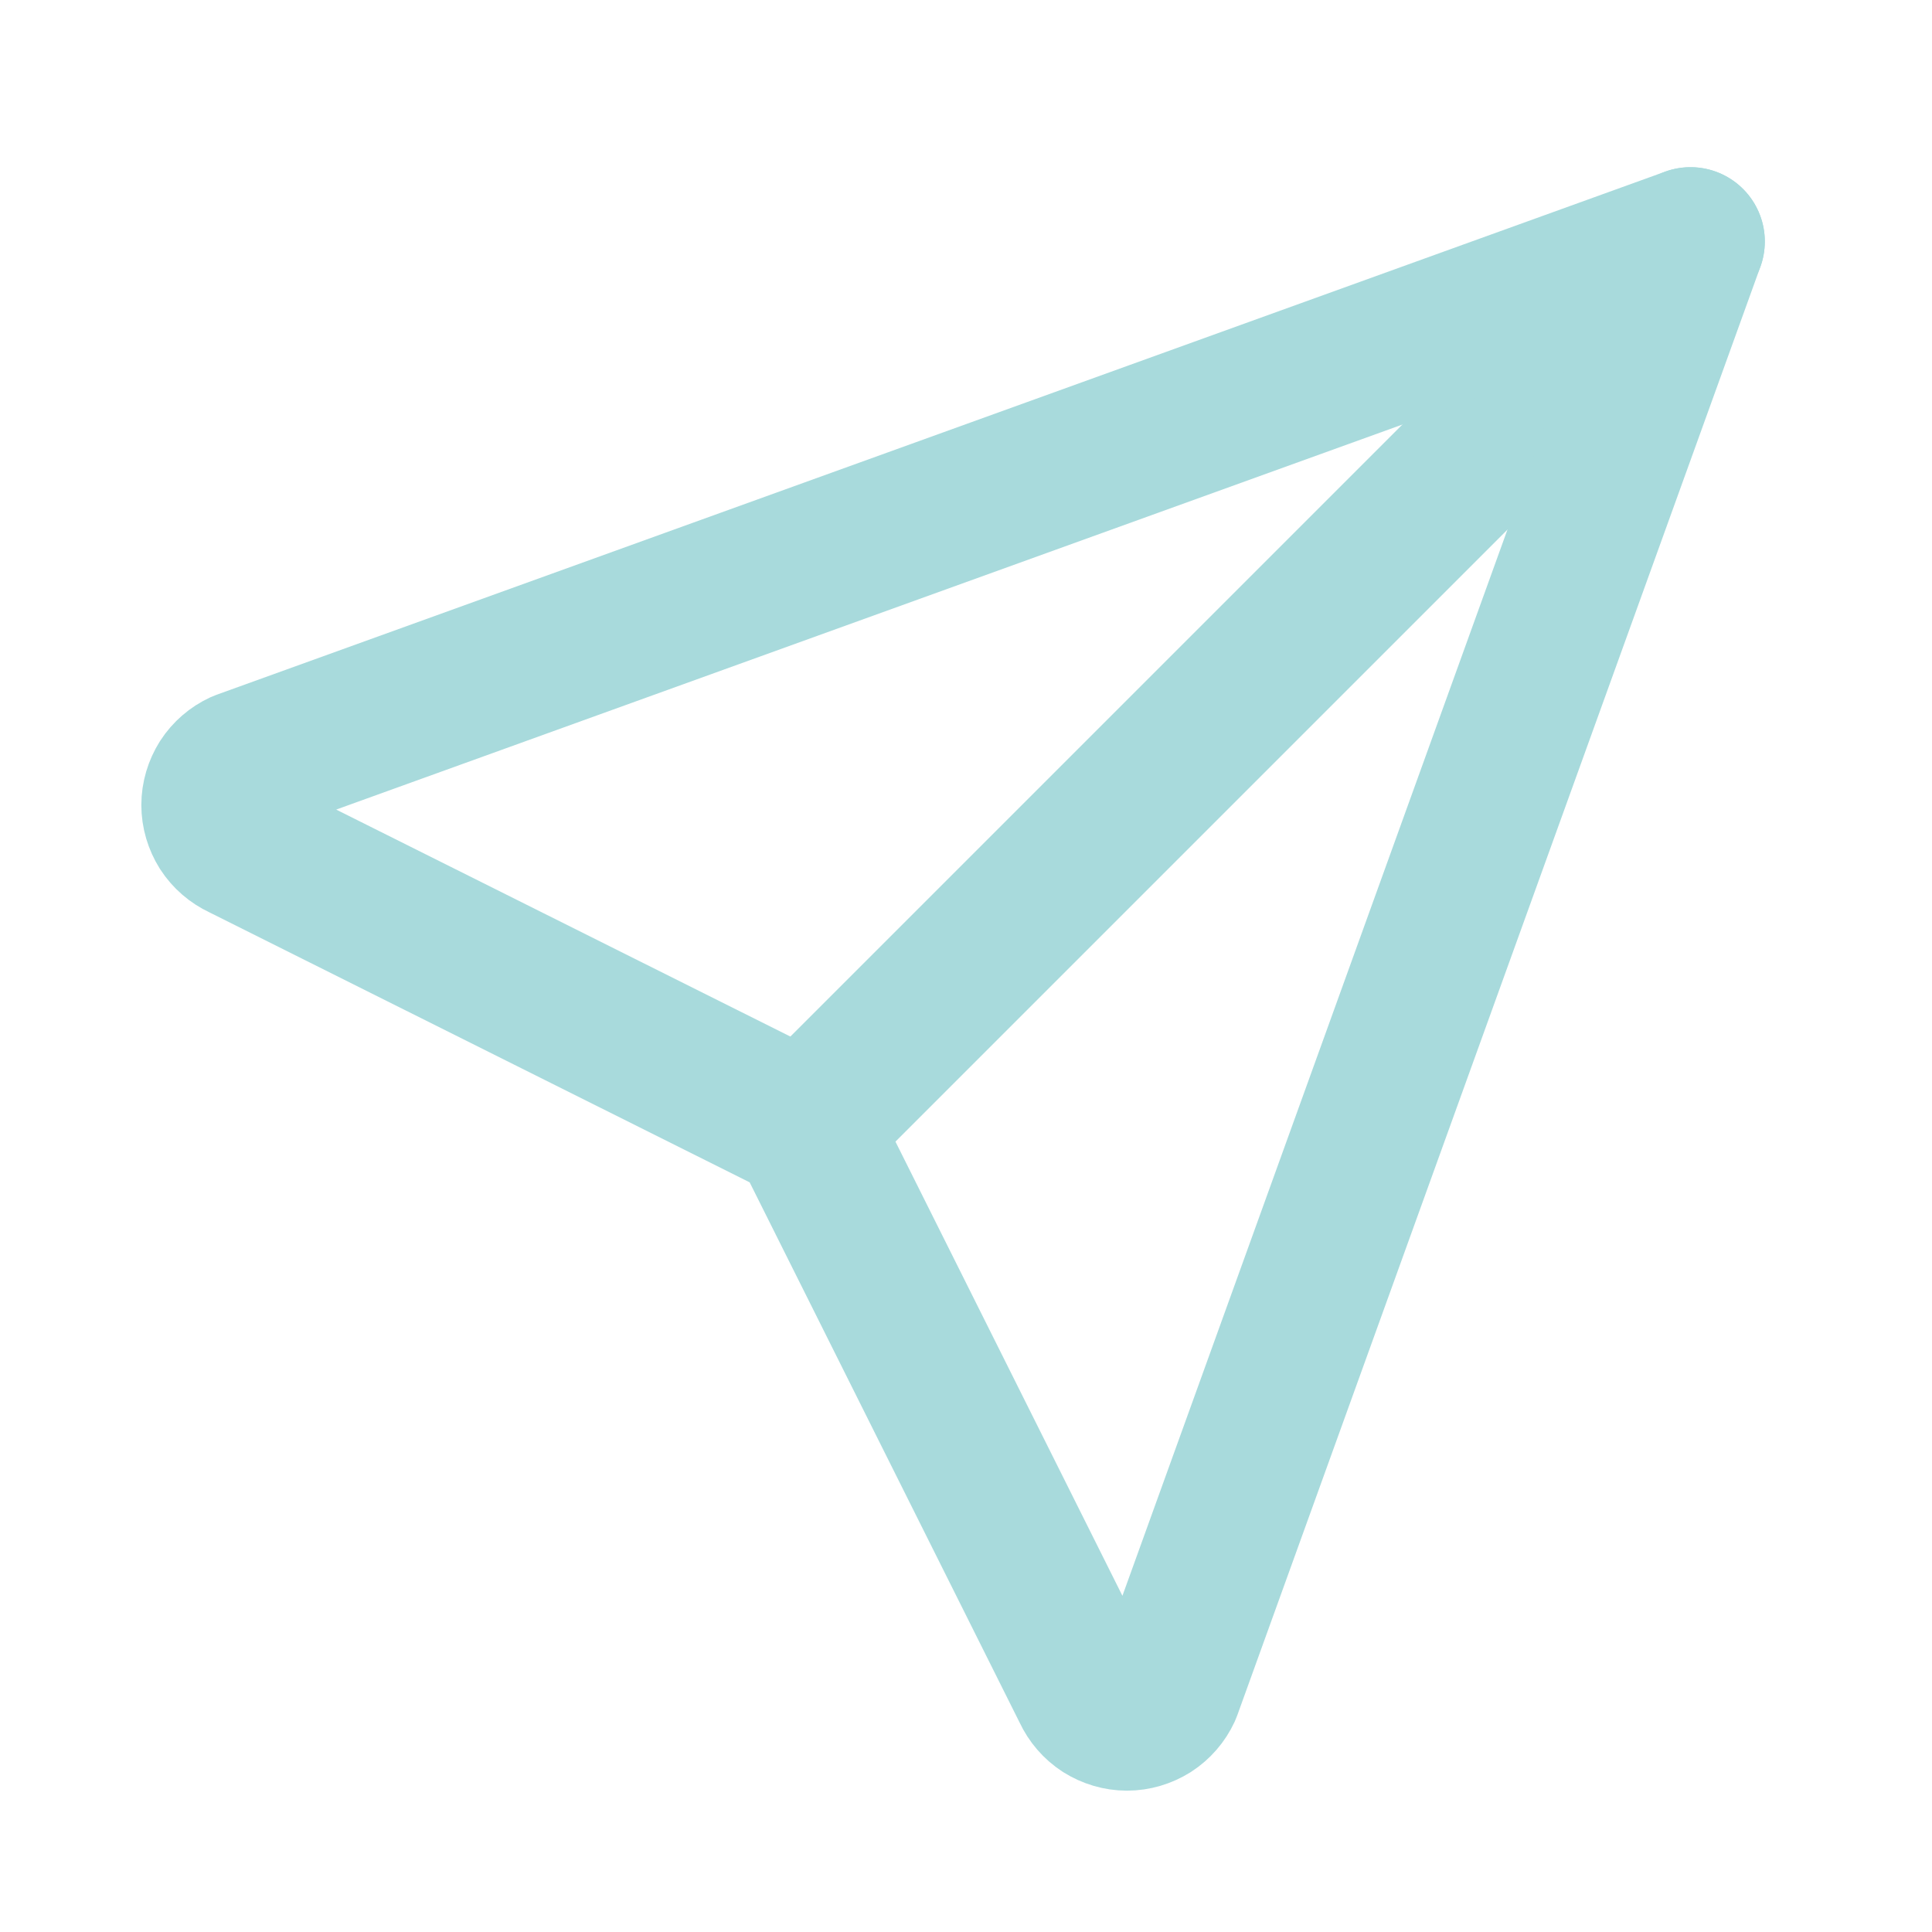
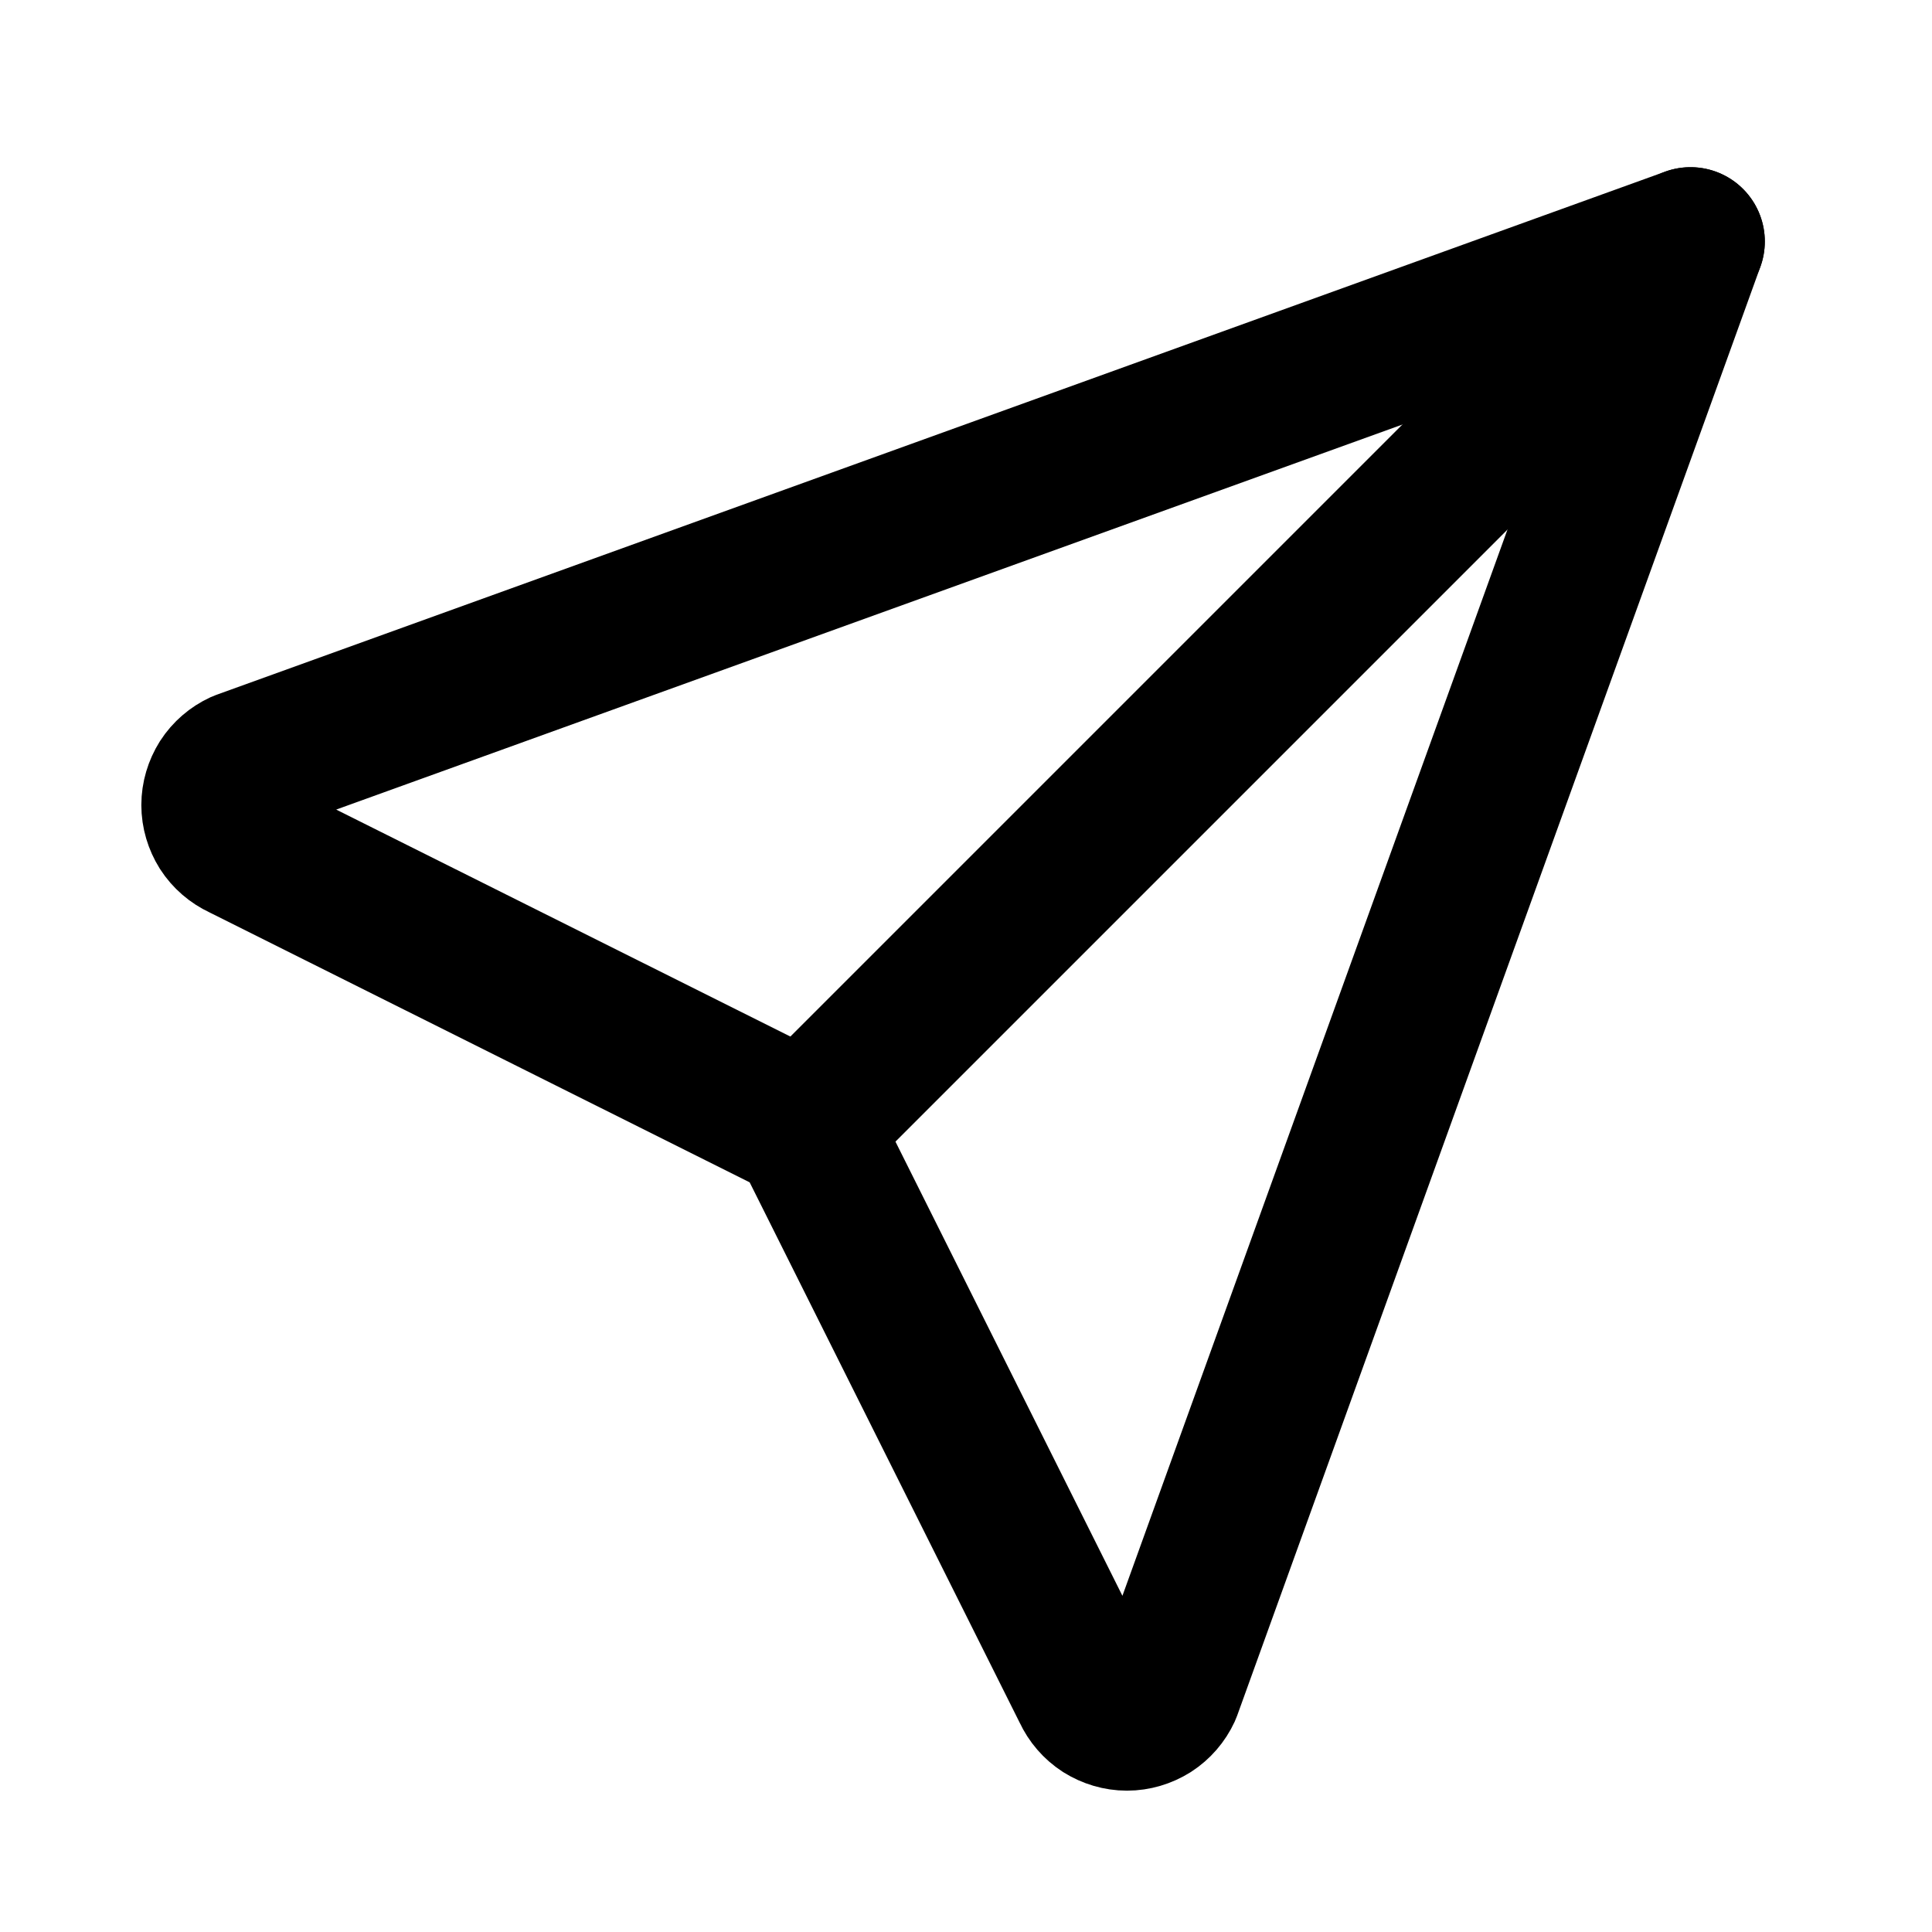
<svg xmlns="http://www.w3.org/2000/svg" width="13" height="13" viewBox="0 0 13 13" fill="none">
-   <path d="M5.417 7.583L11.375 1.625" stroke="#A8DADC" stroke-linecap="round" stroke-linejoin="round" />
-   <path d="M11.375 1.625L7.854 11.375C7.83 11.427 7.792 11.471 7.744 11.502C7.696 11.532 7.64 11.549 7.583 11.549C7.526 11.549 7.47 11.532 7.422 11.502C7.374 11.471 7.336 11.427 7.312 11.375L5.417 7.583L1.625 5.688C1.573 5.664 1.529 5.626 1.498 5.578C1.468 5.53 1.451 5.474 1.451 5.417C1.451 5.36 1.468 5.304 1.498 5.256C1.529 5.208 1.573 5.17 1.625 5.146L11.375 1.625Z" stroke="#A8DADC" stroke-linecap="round" stroke-linejoin="round" />
+   <path d="M5.417 7.583L11.375 1.625" stroke="currentColor" stroke-linecap="round" stroke-linejoin="round" />
+   <path d="M11.375 1.625L7.854 11.375C7.83 11.427 7.792 11.471 7.744 11.502C7.696 11.532 7.64 11.549 7.583 11.549C7.526 11.549 7.47 11.532 7.422 11.502C7.374 11.471 7.336 11.427 7.312 11.375L5.417 7.583L1.625 5.688C1.573 5.664 1.529 5.626 1.498 5.578C1.468 5.53 1.451 5.474 1.451 5.417C1.451 5.36 1.468 5.304 1.498 5.256C1.529 5.208 1.573 5.17 1.625 5.146L11.375 1.625Z" stroke="currentColor" stroke-linecap="round" stroke-linejoin="round" />
</svg>
